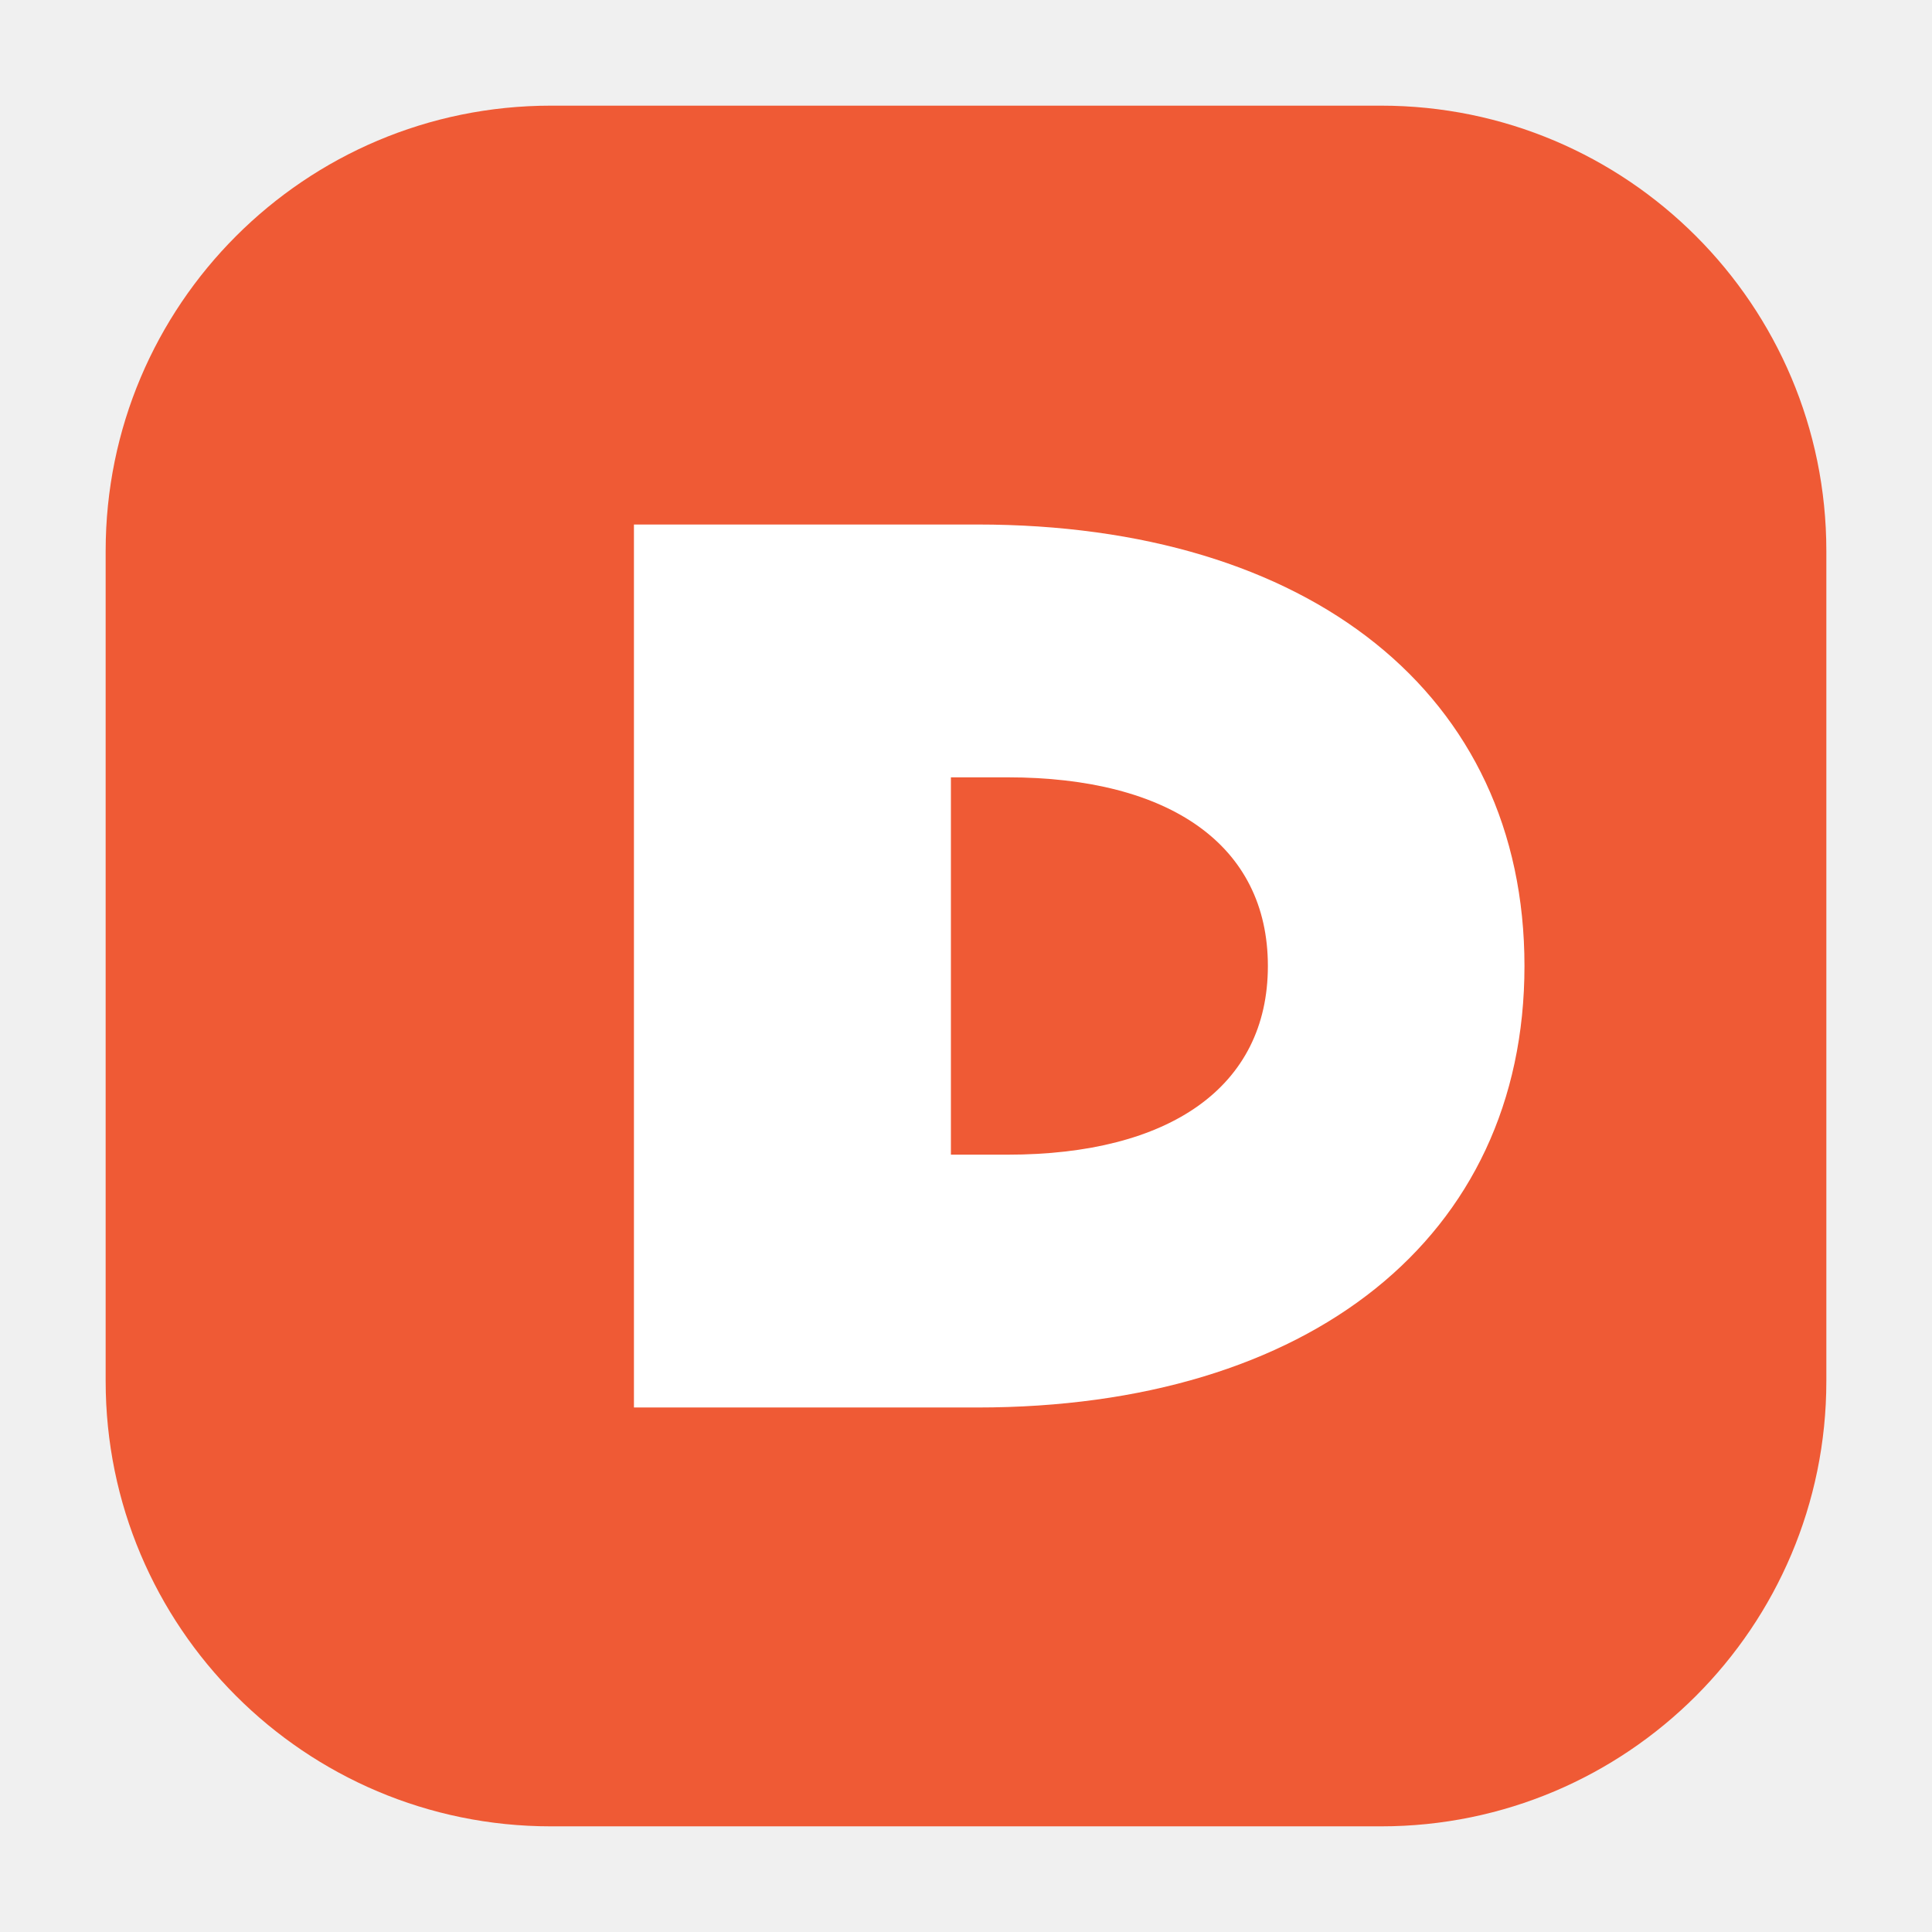
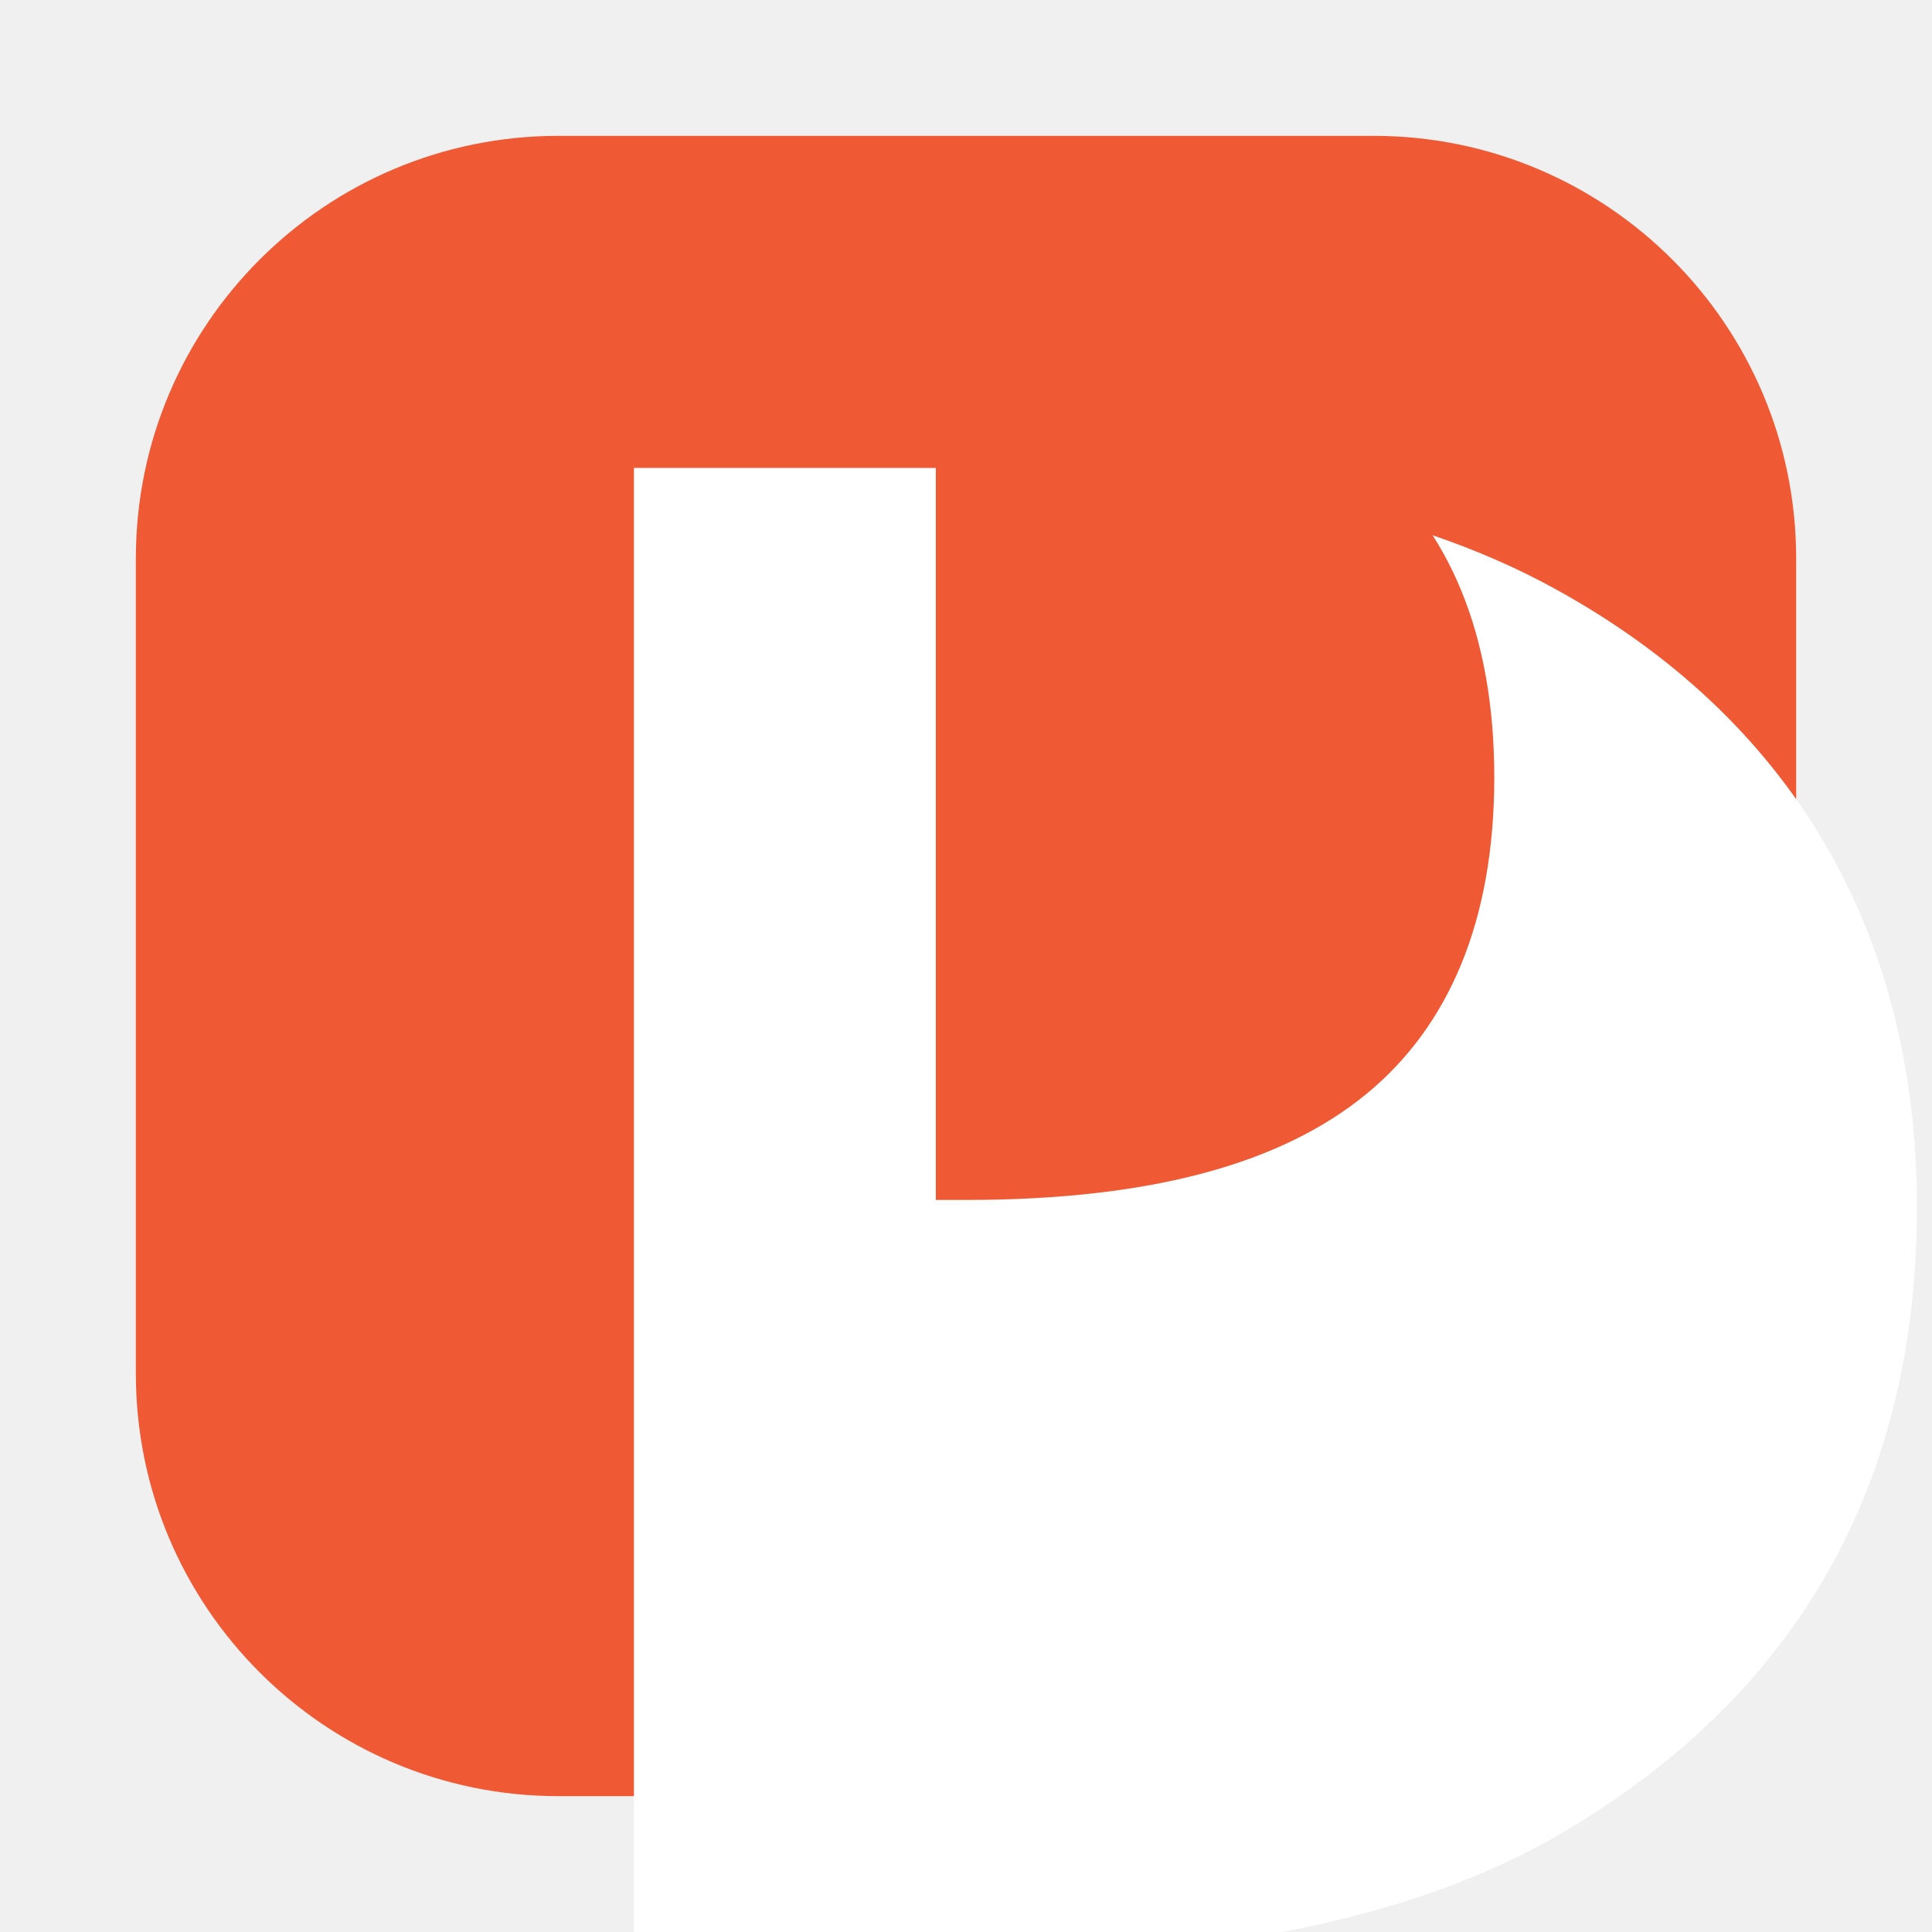
- <svg xmlns="http://www.w3.org/2000/svg" viewBox="0 0 512 512" role="img" aria-labelledby="title">
-   <rect x="28" y="28" width="456" height="456" rx="118" fill="#ef5a35" />
-   <path d="M168 139h91c88 0 145 45 145 117s-57 117-145 117h-91V139Zm84 67v100h15c43 0 69-18 69-50s-26-50-69-50h-15Z" fill="#fff" />
+ <svg xmlns="http://www.w3.org/2000/svg" viewBox="0 0 256 256" role="img" aria-labelledby="title">
+   <rect x="18" y="18" width="220" height="220" rx="56" fill="#ef5a35" />
+   <path d="M84 62h38c37 0 64 5 84 16 31 17 48 45 48 82 0 38-17 66-49 84-20 11-47 16-85 16H84V62Z" fill="#fff" />
+   <path d="M124 97v62h4c25 0 42-5 53-14 11-9 17-23 17-42 0-19-6-33-17-42-11-9-28-14-53-14h-4Z" fill="#ef5a35" />
</svg>
